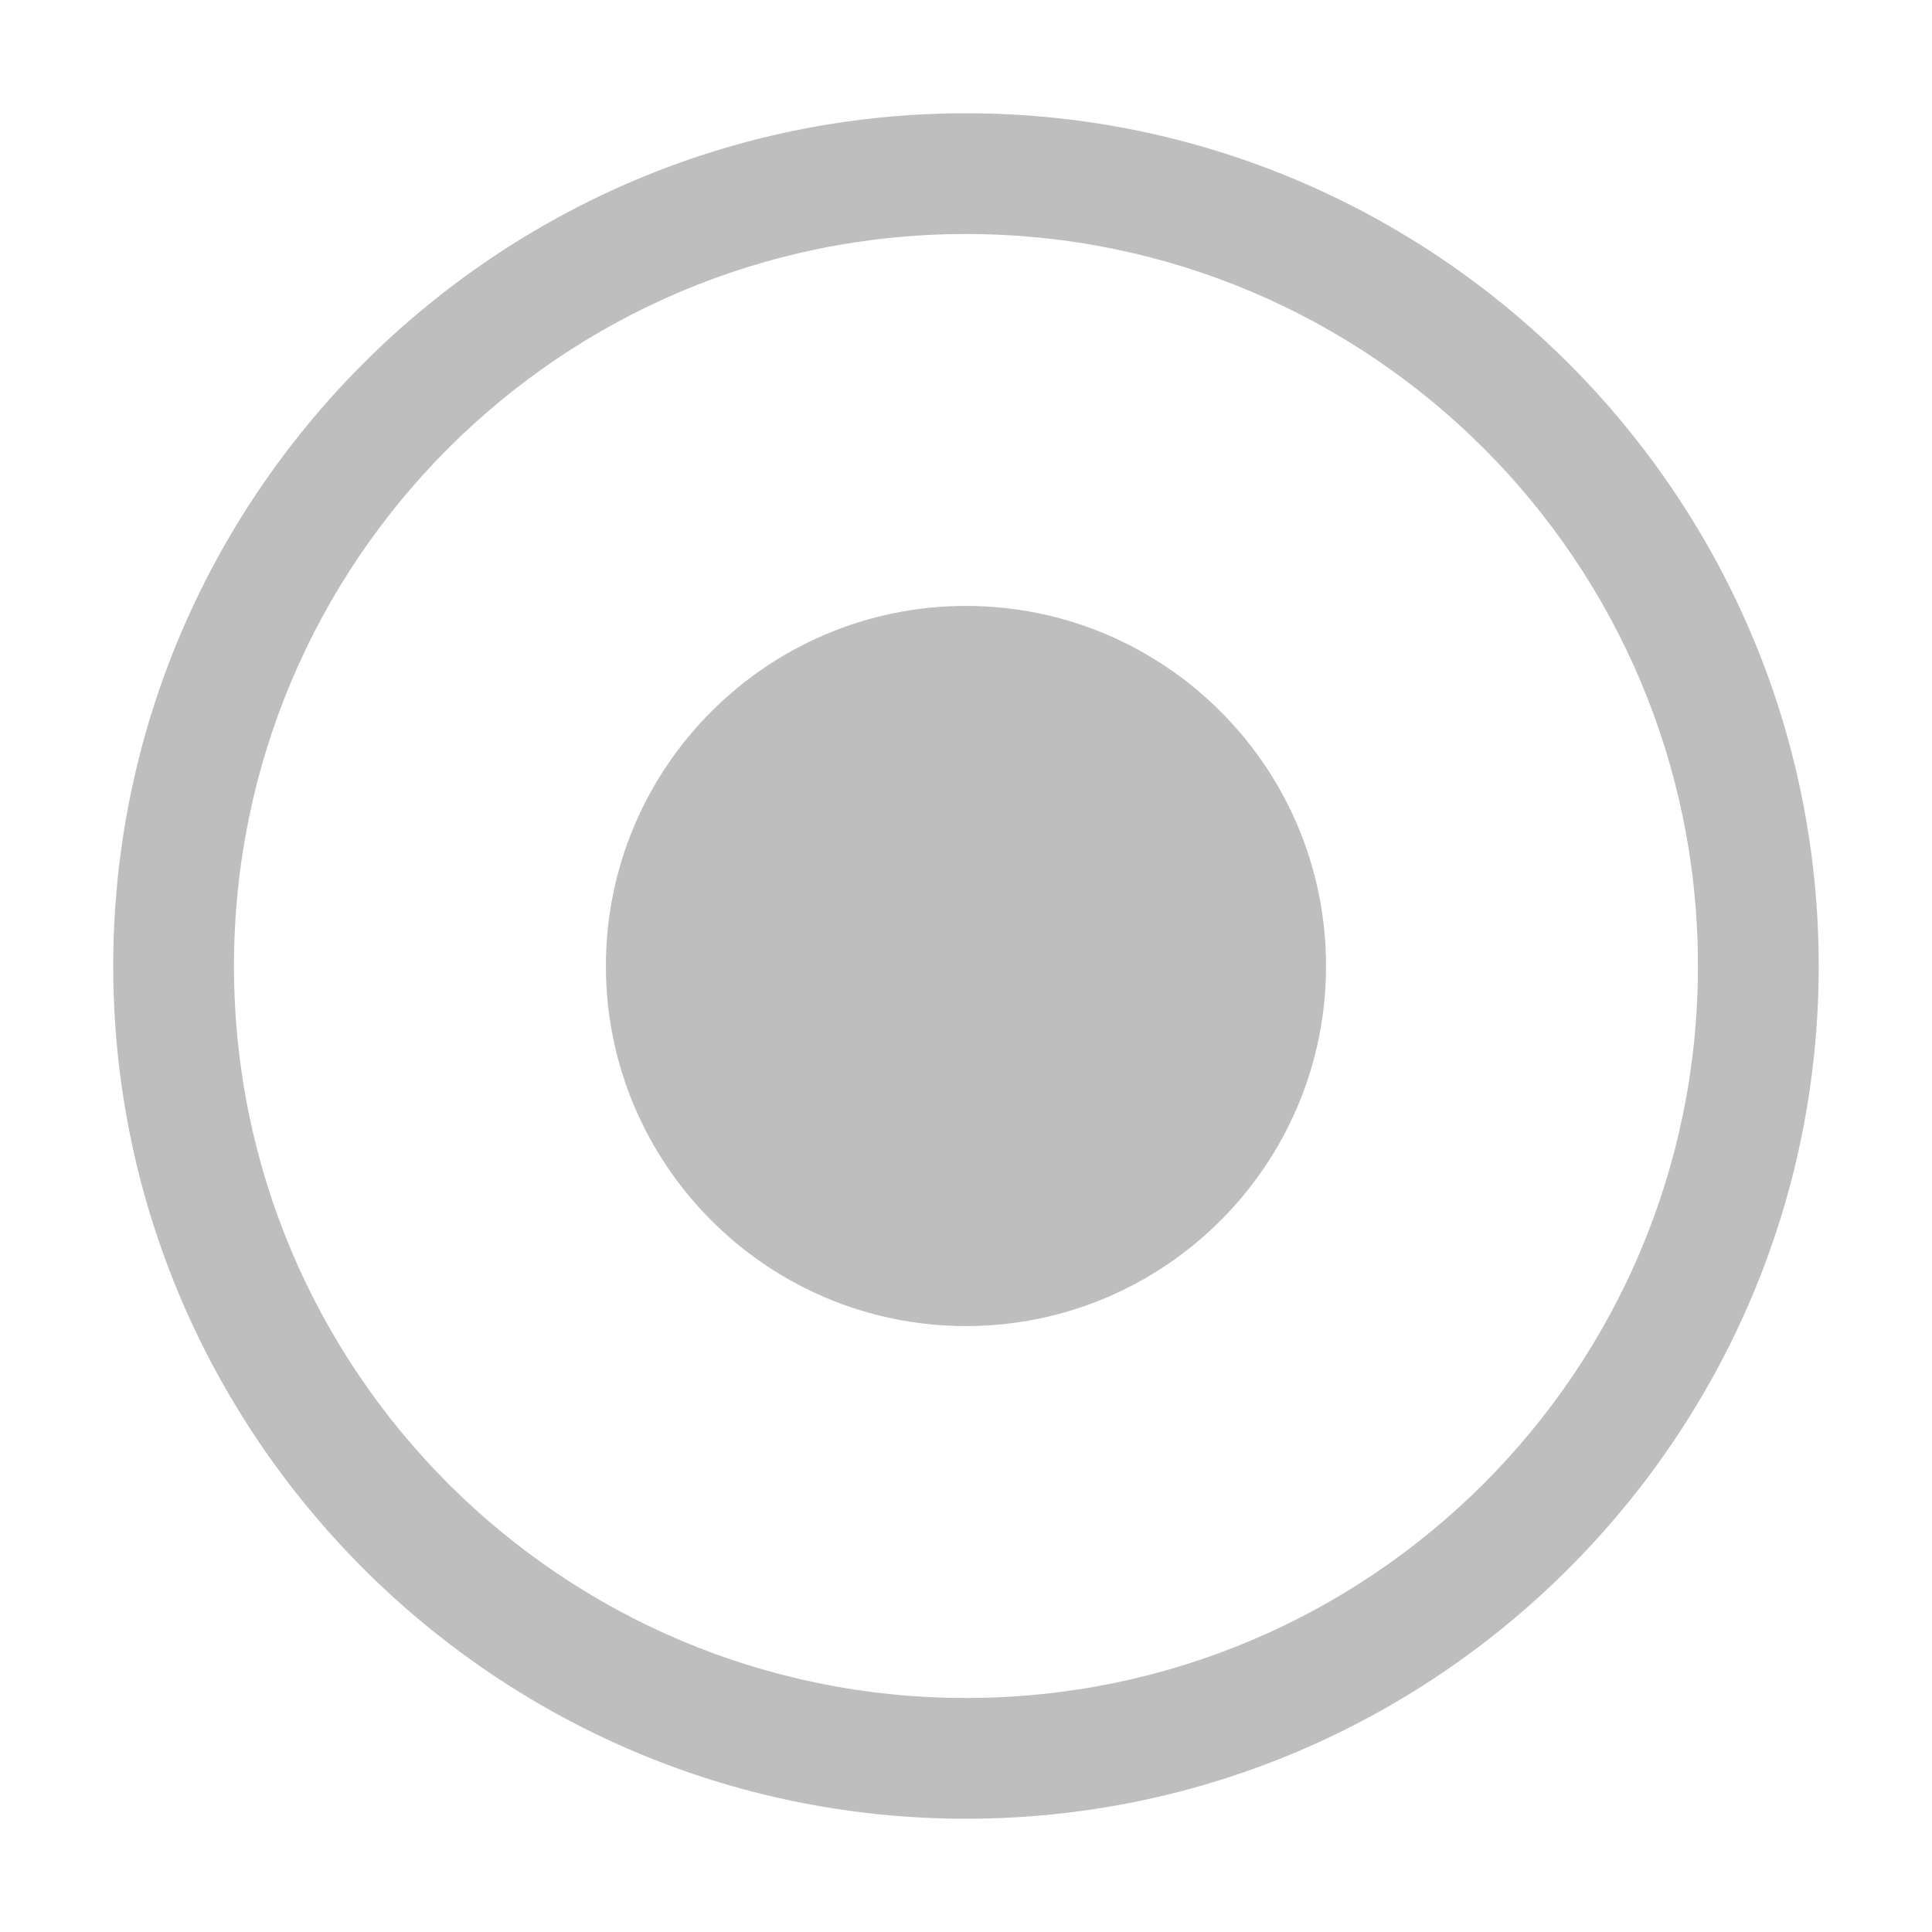
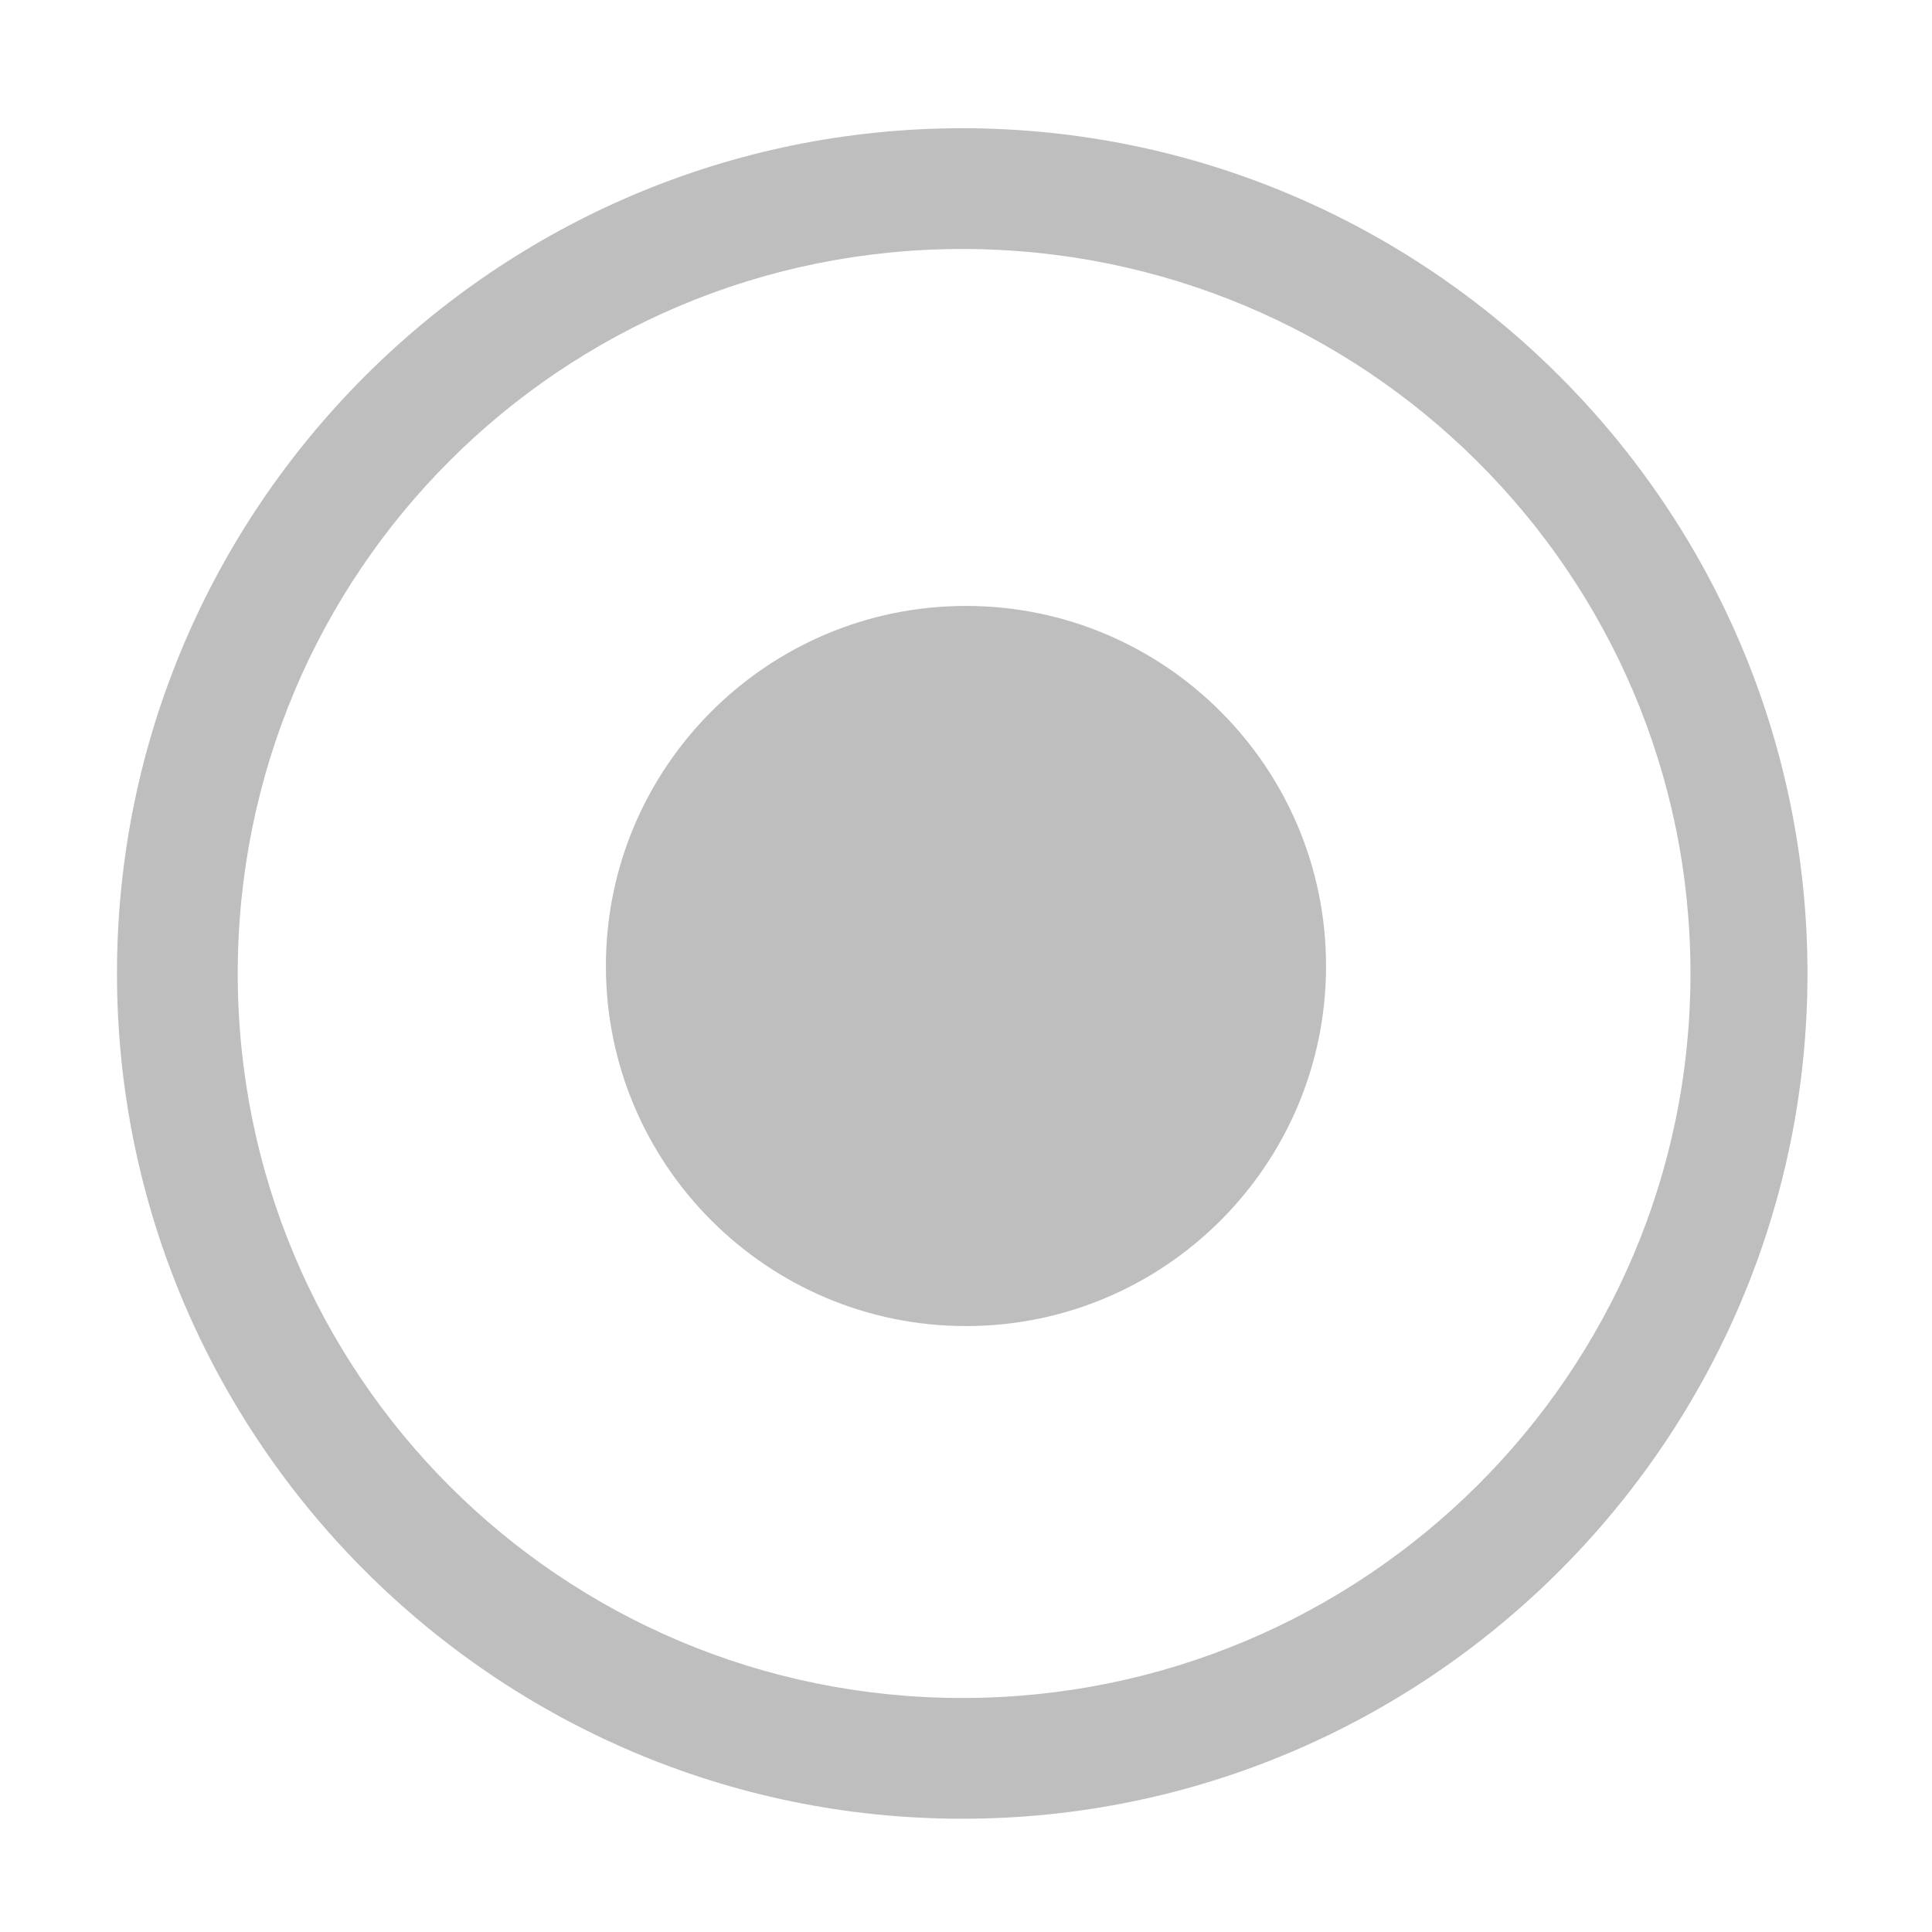
<svg xmlns="http://www.w3.org/2000/svg" height="16" id="svg7384" version="1.1" width="16">
  <defs id="defs7386" />
  <g id="layer9" style="display:inline" transform="translate(-381.0002,-337)">
    <path d="m 389,342.018 c -1.646,0 -2.982,1.337 -2.982,2.982 0,1.646 1.337,2.982 2.982,2.982 1.646,0 2.982,-1.337 2.982,-2.982 0,-1.646 -1.337,-2.982 -2.982,-2.982 z" id="path9555" style="font-size:medium;font-style:normal;font-variant:normal;font-weight:normal;font-stretch:normal;text-indent:0pt;text-align:start;text-decoration:none;line-height:normal;letter-spacing:normal;word-spacing:normal;text-transform:none;direction:ltr;text-anchor:start;color:#bebebe;fill:#bebebe;fill-opacity:1;fill-rule:nonzero;stroke:none;stroke-width:1.781;marker:none;visibility:visible;display:inline;overflow:visible;font-family:Andale Mono" />
-     <path d="m 389,337.938 c -3.892,0 -7.062,3.17 -7.062,7.062 0,3.892 3.17,7.062 7.062,7.062 3.892,0 7.062,-3.17 7.062,-7.062 0,-3.892 -3.17,-7.062 -7.062,-7.062 z m 0,1 c 3.351,0 6.062,2.712 6.062,6.062 0,3.351 -2.712,6.062 -6.062,6.062 -3.351,0 -6.062,-2.712 -6.062,-6.062 0,-3.351 2.712,-6.062 6.062,-6.062 z" id="path9557" style="font-size:medium;font-style:normal;font-variant:normal;font-weight:normal;font-stretch:normal;text-indent:0pt;text-align:start;text-decoration:none;line-height:normal;letter-spacing:normal;word-spacing:normal;text-transform:none;direction:ltr;block-progression:tb;writing-mode:lr-tb;text-anchor:start;baseline-shift:baseline;color:#bebebe;fill:#bebebe;fill-opacity:1;stroke:none;stroke-width:1;marker:none;visibility:visible;display:inline;overflow:visible;enable-background:accumulate;font-family:Andale Mono;-inkscape-font-specification:Sans" />
+     <path d="m 388.969,338.062 c -3.858,0 -7,3.142 -7,7 0,3.858 3.142,7 7,7 3.858,0 7,-3.142 7,-7 0,-3.858 -3.142,-7 -7,-7 z m 0,1 c 3.321,0 6.031,2.679 6.031,6 0,3.321 -2.71,6 -6.031,6 -3.321,0 -6,-2.679 -6,-6 0,-3.321 2.679,-6 6,-6 z" id="path9557" style="font-size:medium;font-style:normal;font-variant:normal;font-weight:normal;font-stretch:normal;text-indent:0pt;text-align:start;text-decoration:none;line-height:normal;letter-spacing:normal;word-spacing:normal;text-transform:none;direction:ltr;block-progression:tb;writing-mode:lr-tb;text-anchor:start;baseline-shift:baseline;color:#bebebe;fill:#bebebe;fill-opacity:1;stroke:none;stroke-width:0.991;marker:none;visibility:visible;display:inline;overflow:visible;enable-background:accumulate;font-family:Andale Mono;-inkscape-font-specification:Sans" />
  </g>
  <g id="layer10" style="display:inline" transform="translate(-381.0002,-337)" />
  <g id="layer11" transform="translate(-381.0002,-337)" />
  <g id="layer13" style="display:inline" transform="translate(-381.0002,-337)" />
  <g id="layer14" transform="translate(-381.0002,-337)" />
  <g id="layer15" style="display:inline" transform="translate(-381.0002,-337)" />
  <g id="g71291" style="display:inline" transform="translate(-381.0002,-337)" />
  <g id="g4953" style="display:inline" transform="translate(-381.0002,-337)" />
  <g id="layer12" style="display:inline" transform="translate(-381.0002,-337)" />
</svg>
